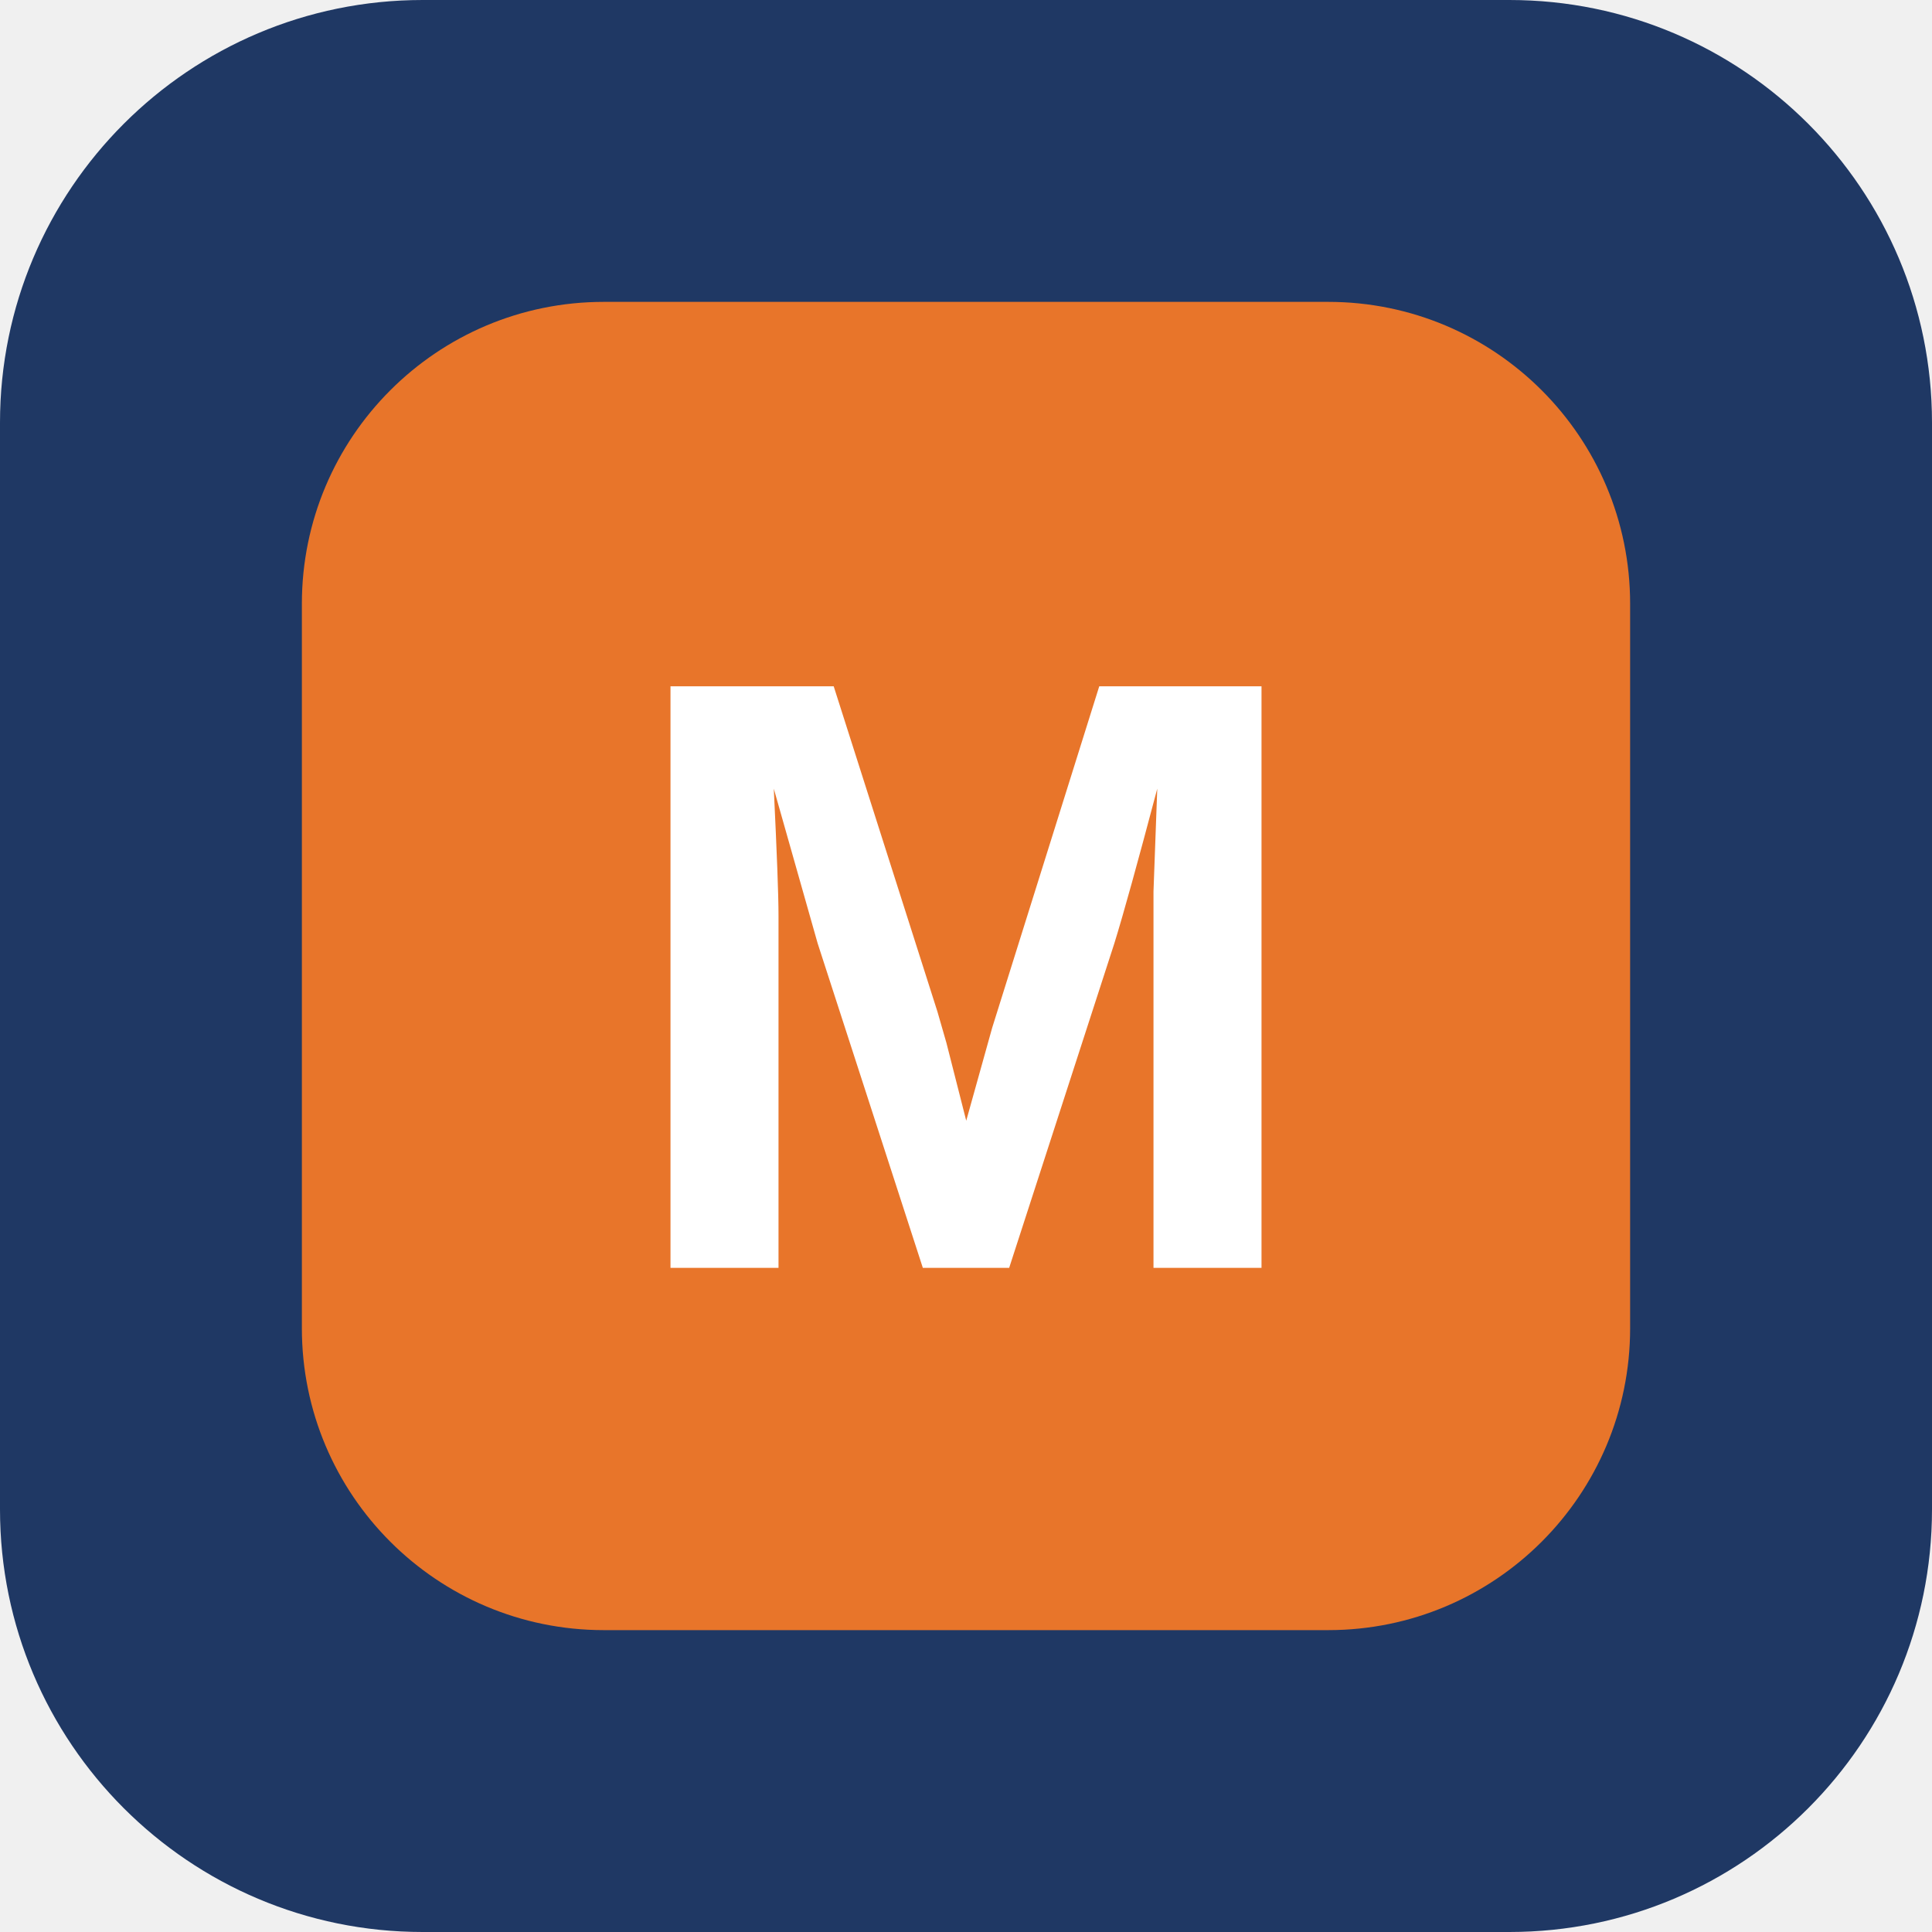
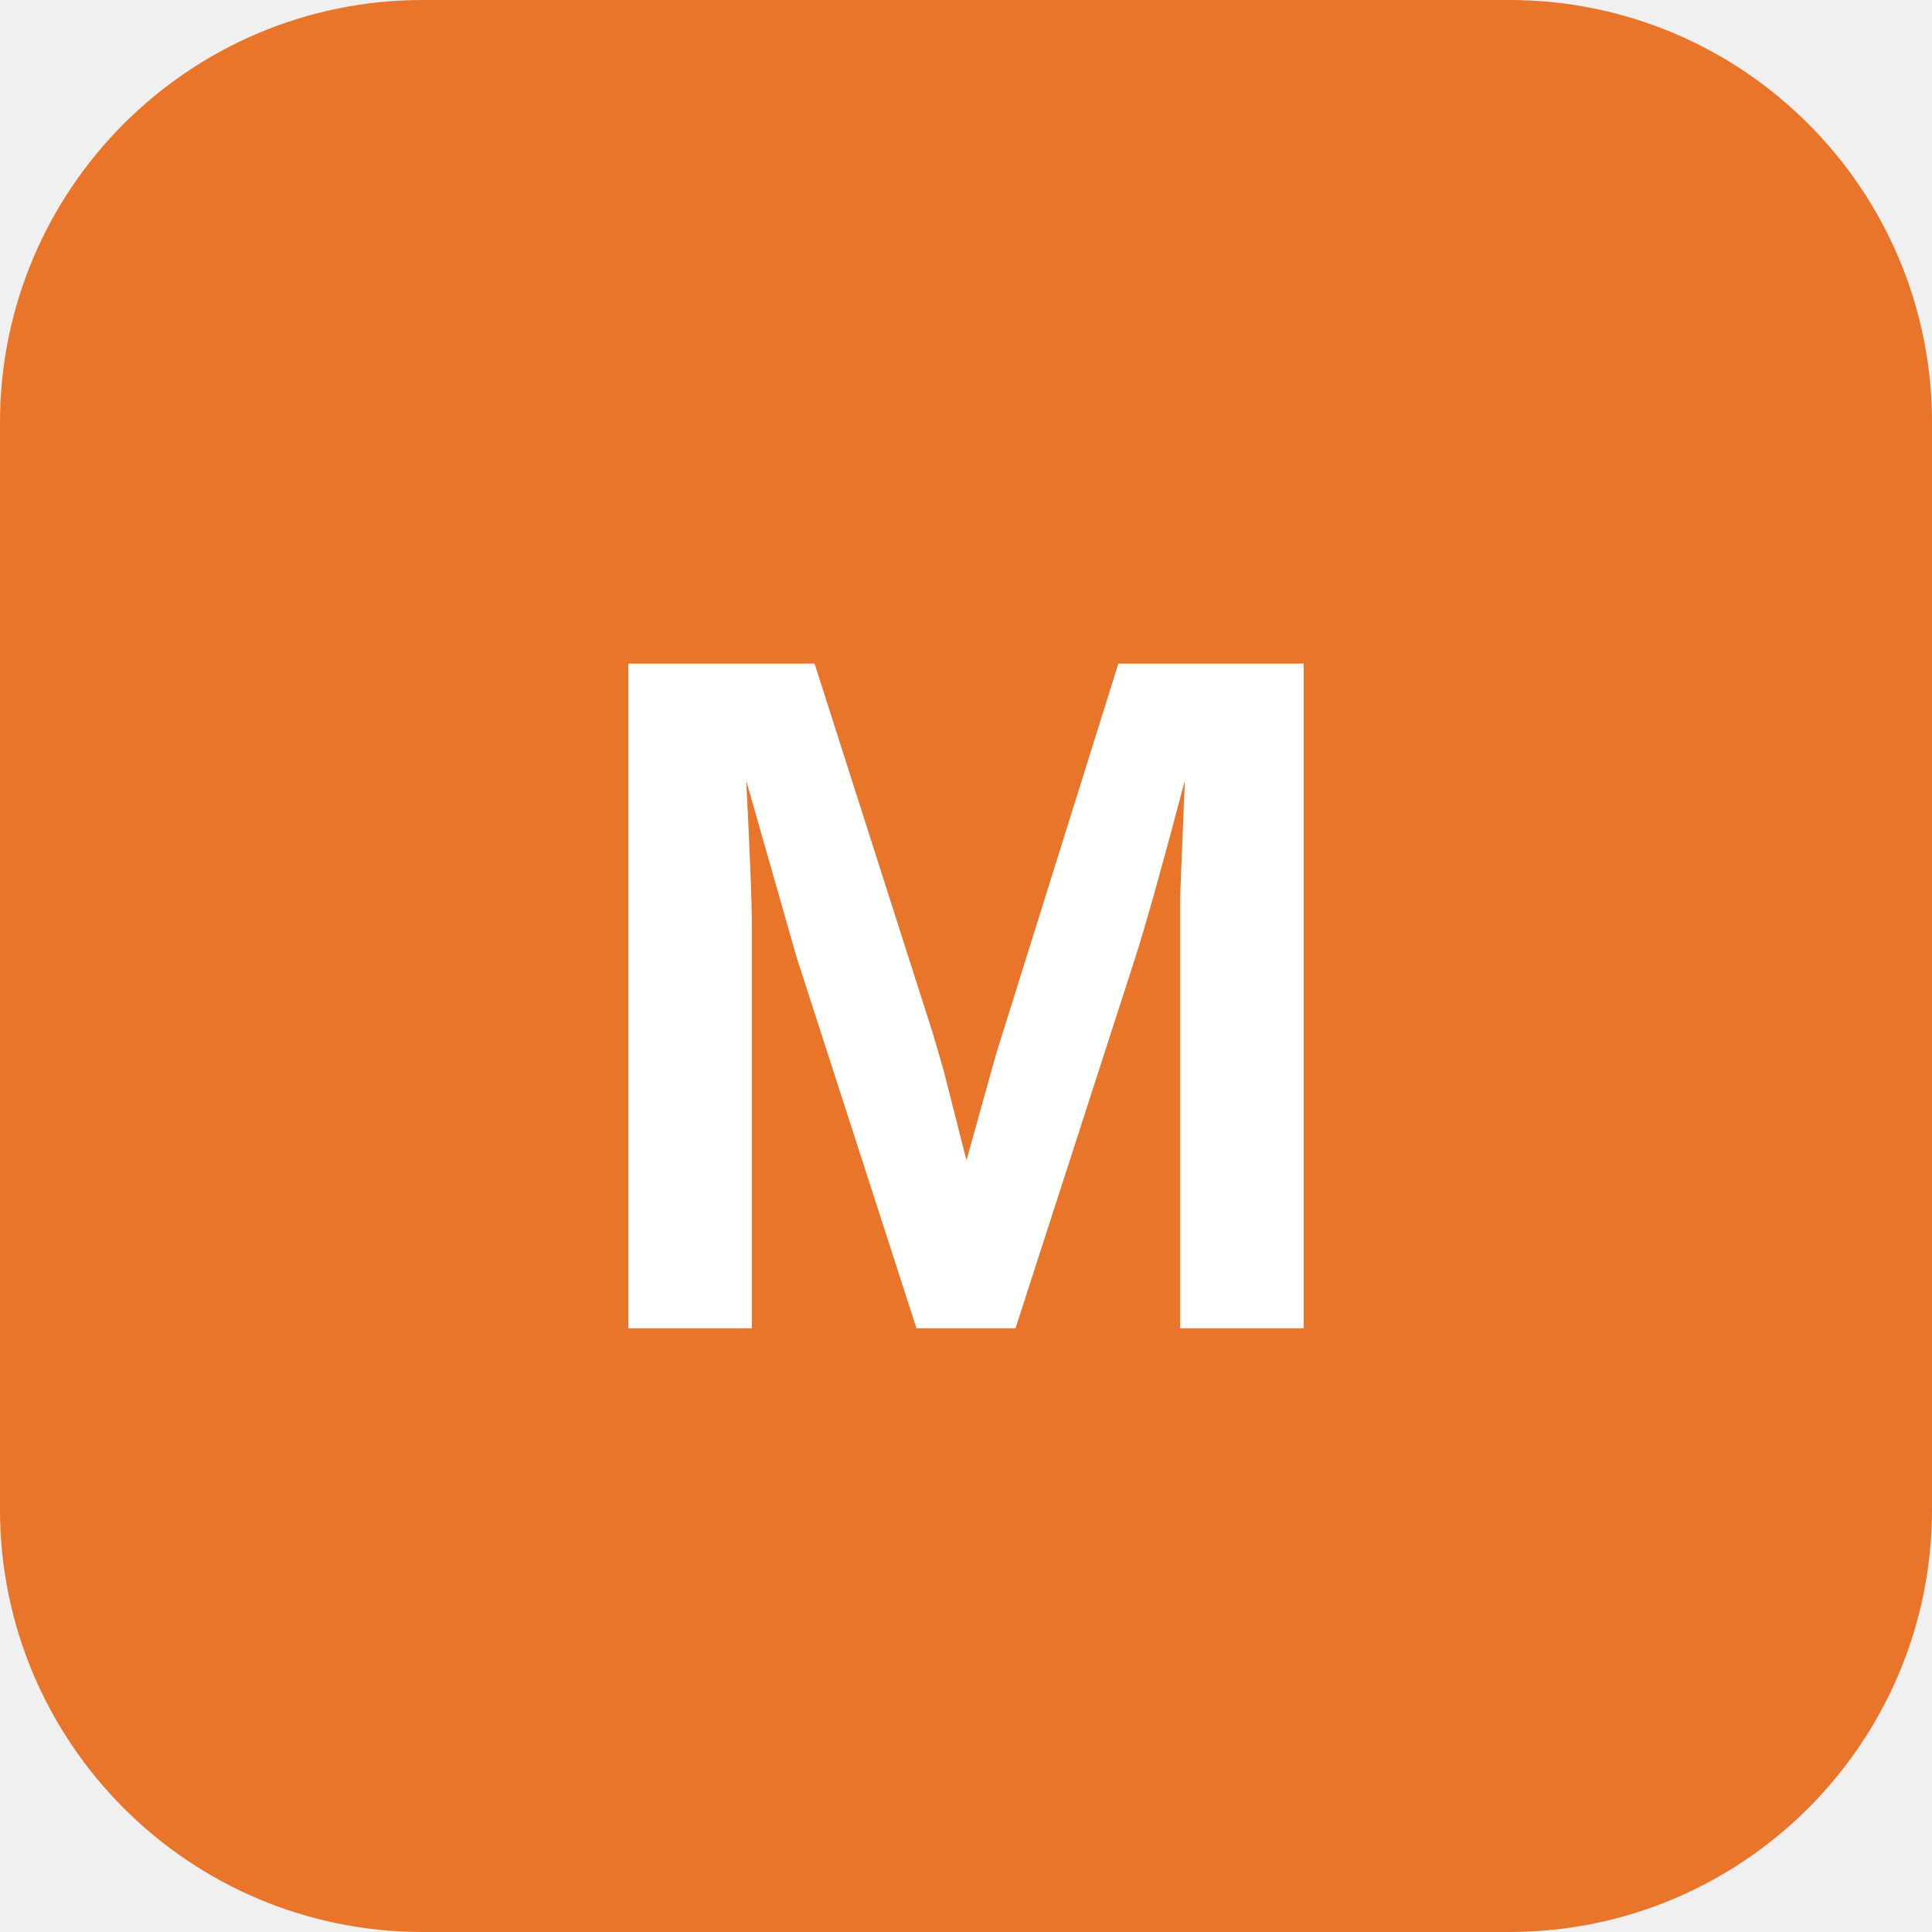
<svg xmlns="http://www.w3.org/2000/svg" viewBox="0 0 64 64">
-   <rect width="64" height="64" rx="14" fill="#1F3864" />
-   <rect x="10" y="10" width="44" height="44" rx="10" fill="#E8752A" />
-   <text x="32" y="42" text-anchor="middle" font-family="Arial Black, Arial, Helvetica, sans-serif" font-weight="900" font-size="28" fill="white">M</text>
+   <rect width="64" height="64" rx="14" fill="#E8752A" />
+   <text x="32" y="44" text-anchor="middle" font-family="Arial Black, Arial, Helvetica, sans-serif" font-weight="900" font-size="32" fill="white">M</text>
</svg>
